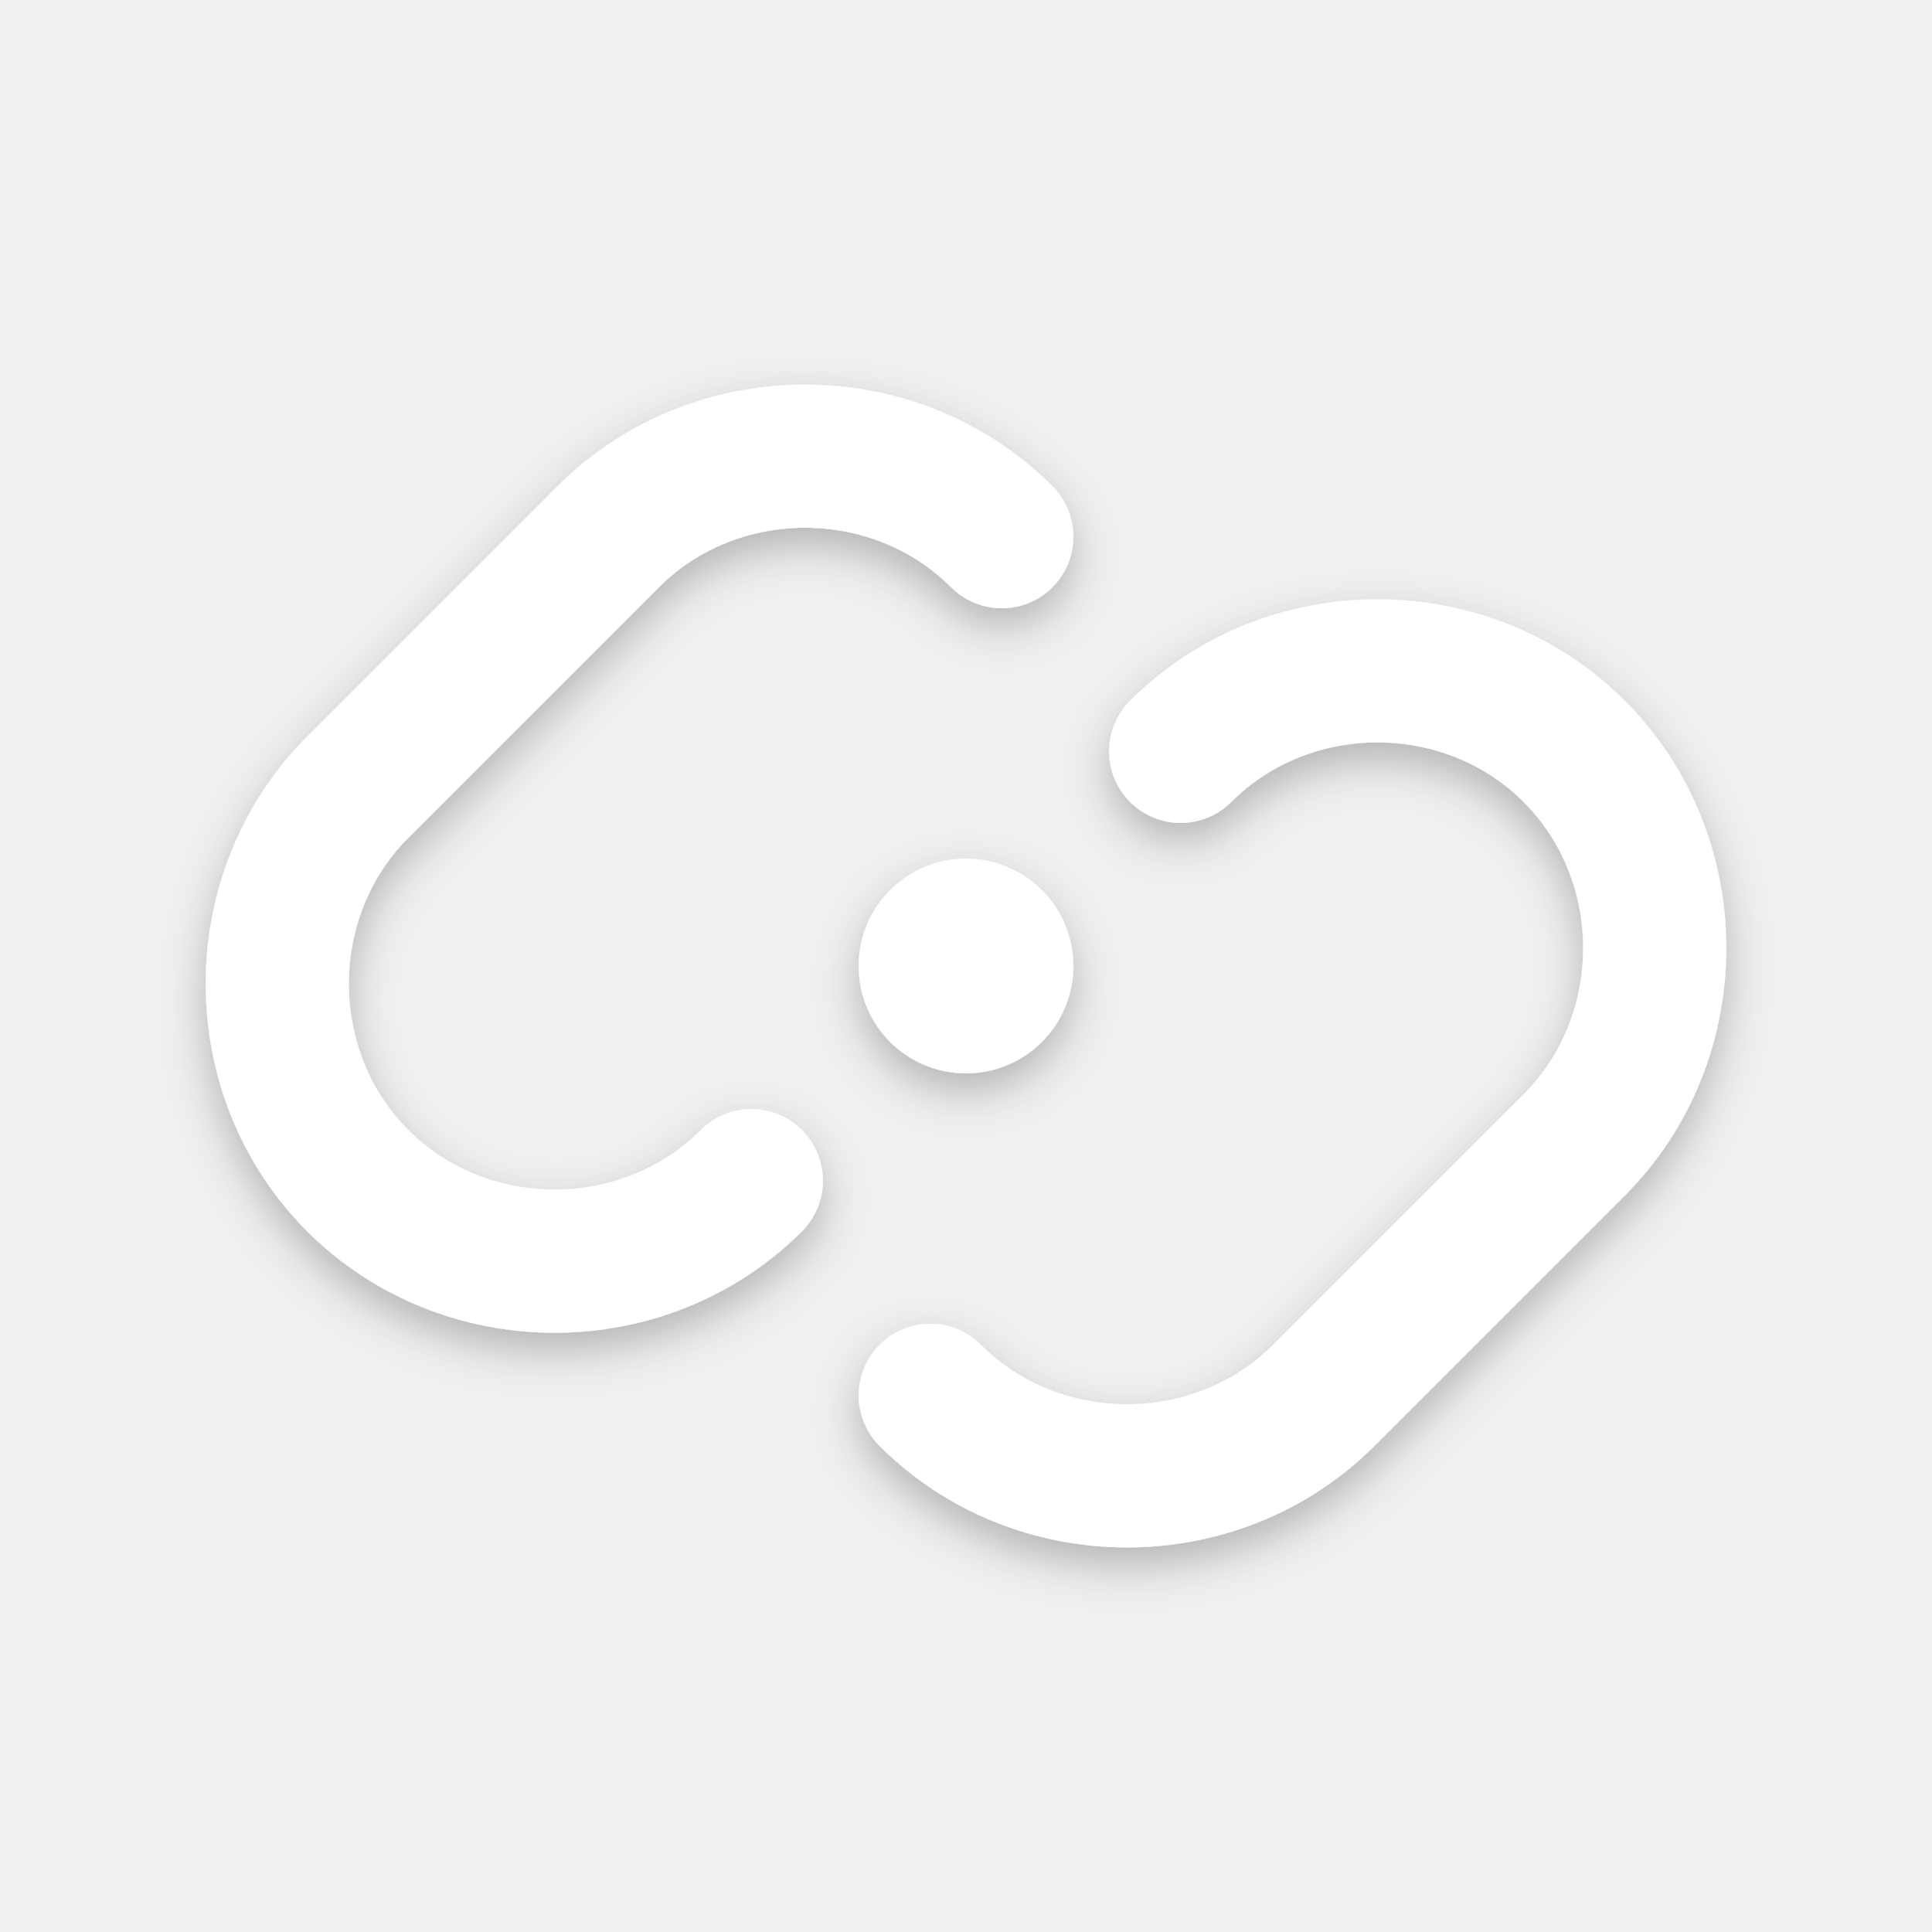
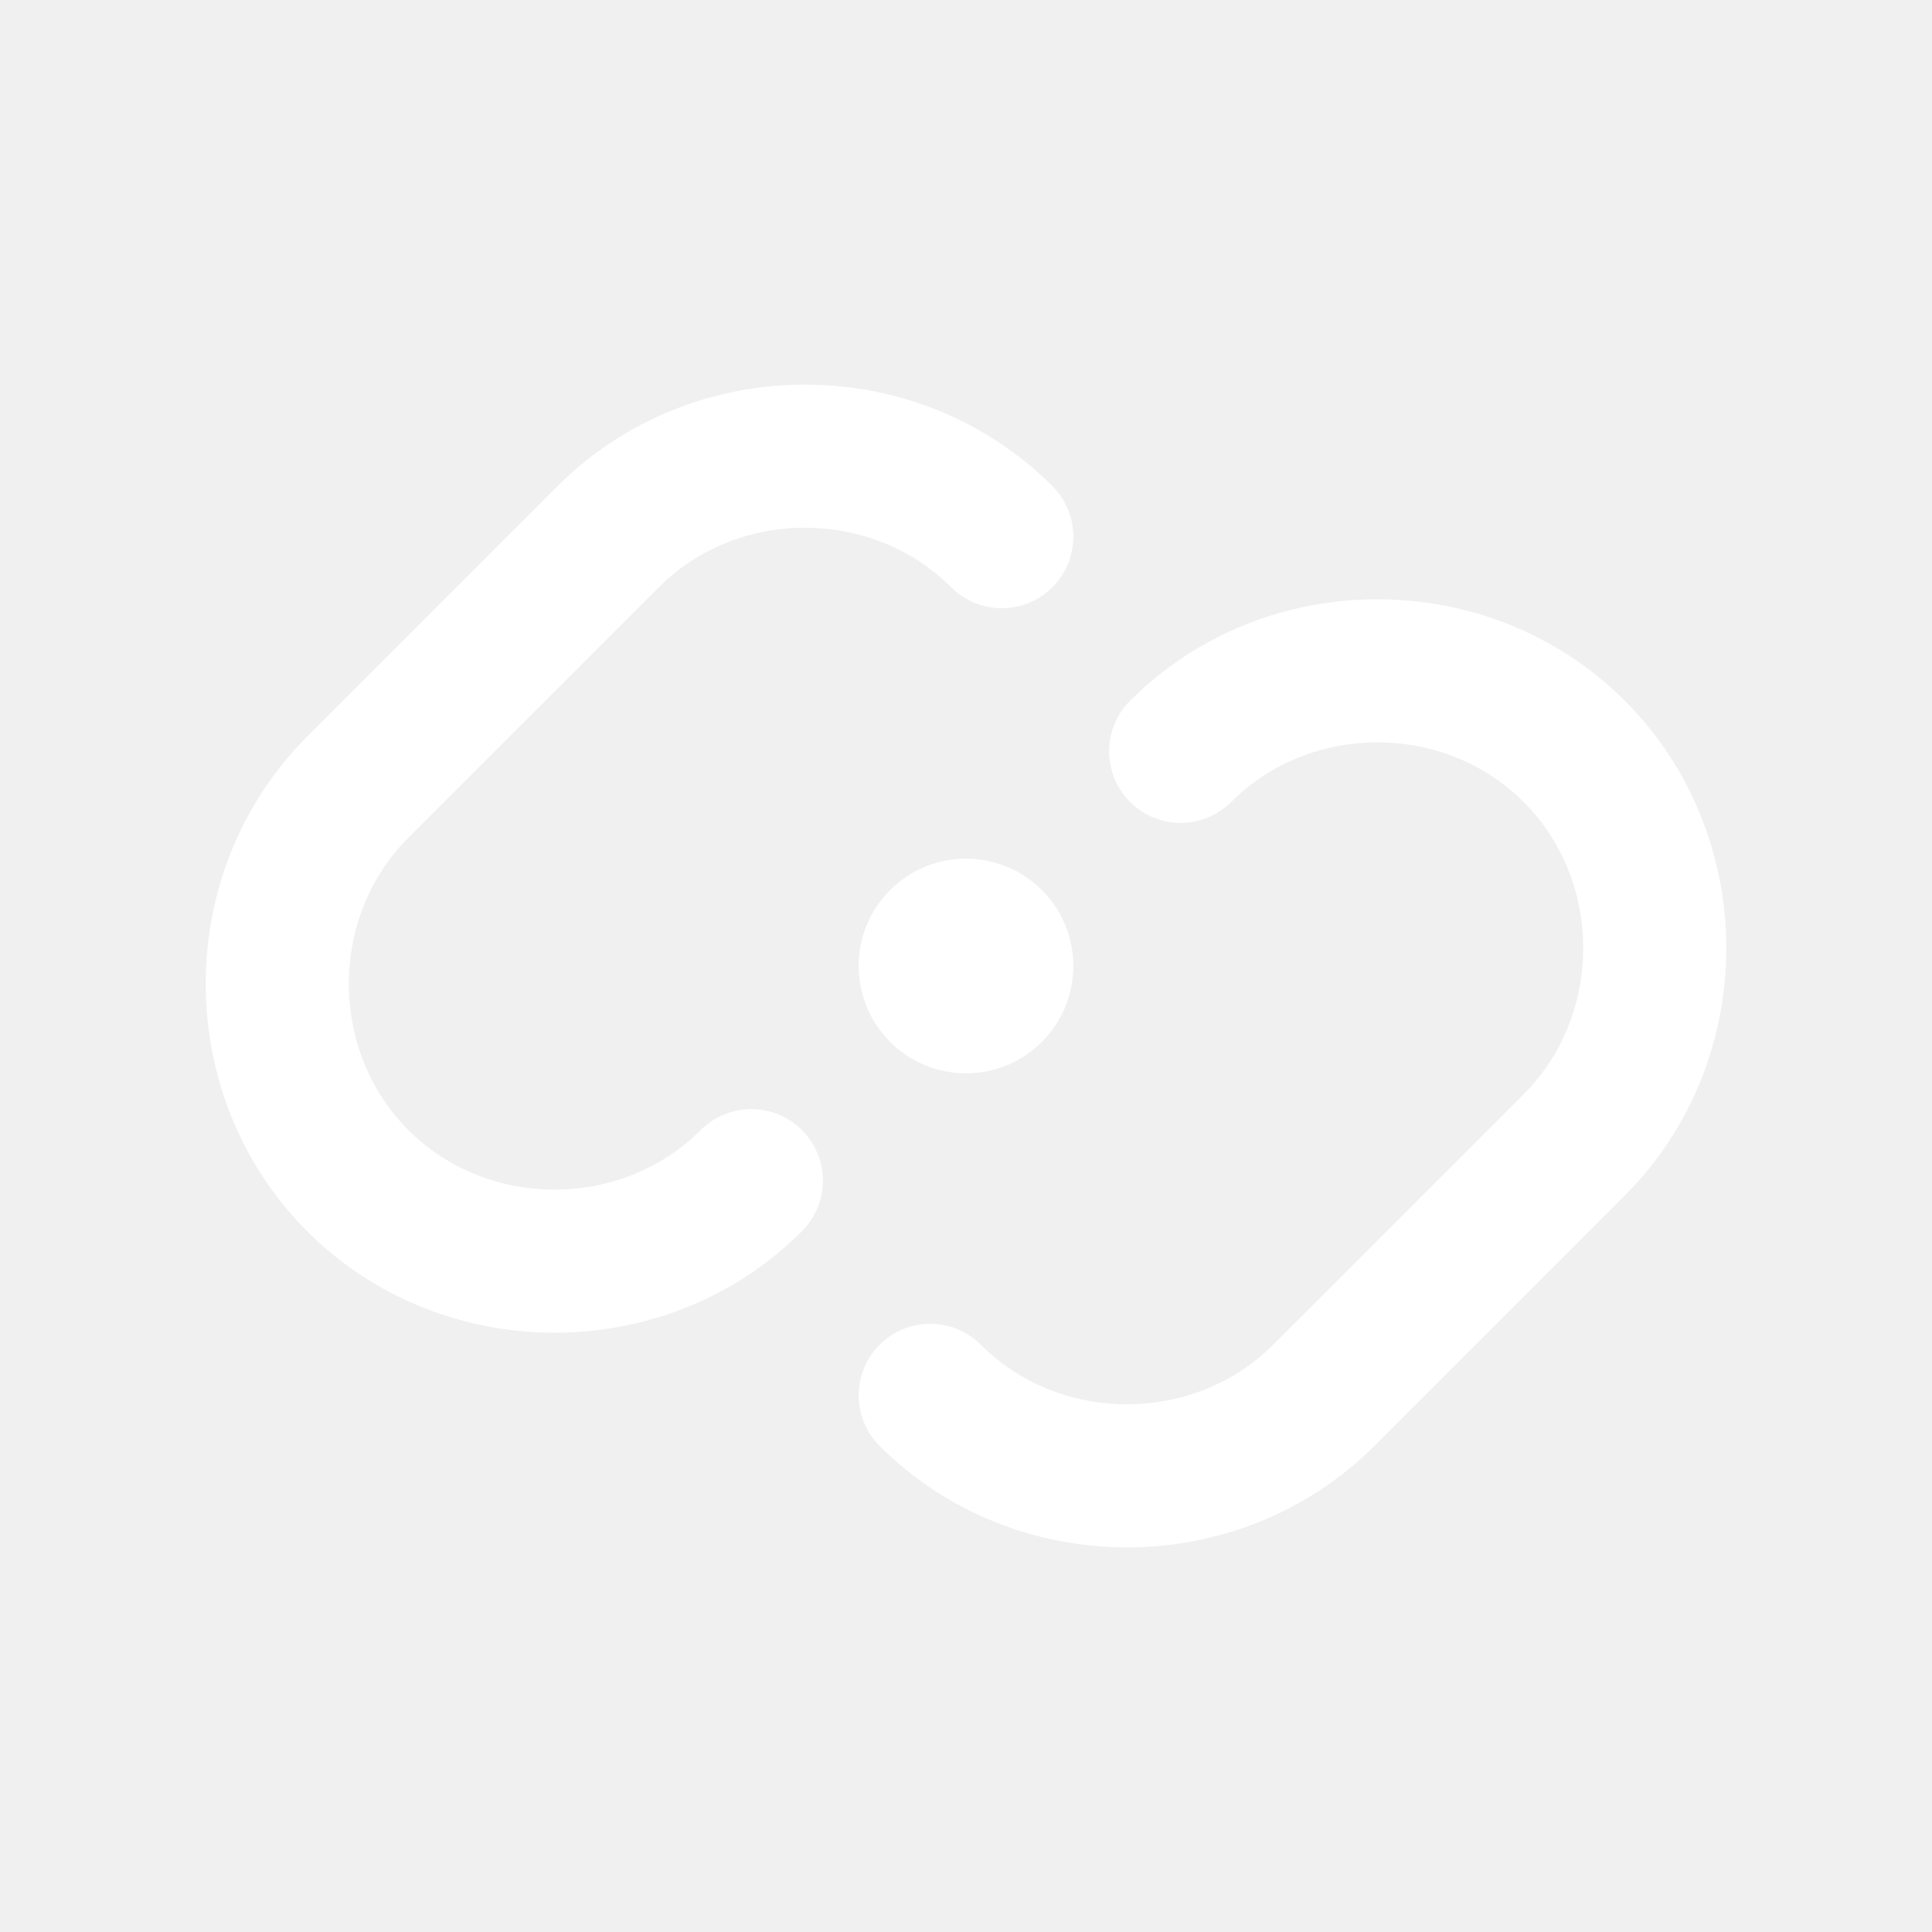
- <svg xmlns="http://www.w3.org/2000/svg" width="108" height="108" viewBox="0 0 108 108" fill="none" role="img" aria-label="GamerLinkApp Icon FG">
-   <defs>
-     <filter id="softShadow" x="-20%" y="-20%" width="140%" height="140%">
-       <feDropShadow dx="0" dy="1" stdDeviation="1.2" flood-color="#000" flood-opacity="0.25" />
-     </filter>
-   </defs>
-   <g stroke="#FFFFFF" stroke-width="8" stroke-linecap="round" stroke-linejoin="round" filter="url(#softShadow)">
+ <svg xmlns="http://www.w3.org/2000/svg" viewBox="0 0 108 108" aria-label="GamerLinkApp Icon FG">
+   <g stroke="#FFFFFF" stroke-width="8" stroke-linecap="round" stroke-linejoin="round" fill="none">
    <path d="M42 66c-6 6-16 6-22 0s-6-16 0-22l14-14c6-6 16-6 22 0" />
    <path d="M66 42c6-6 16-6 22 0s6 16 0 22l-14 14c-6 6-16 6-22 0" />
-     <circle cx="54" cy="54" r="6" fill="#FFFFFF" stroke="none" />
  </g>
+   <circle cx="54" cy="54" r="6" fill="#FFFFFF" />
</svg>
